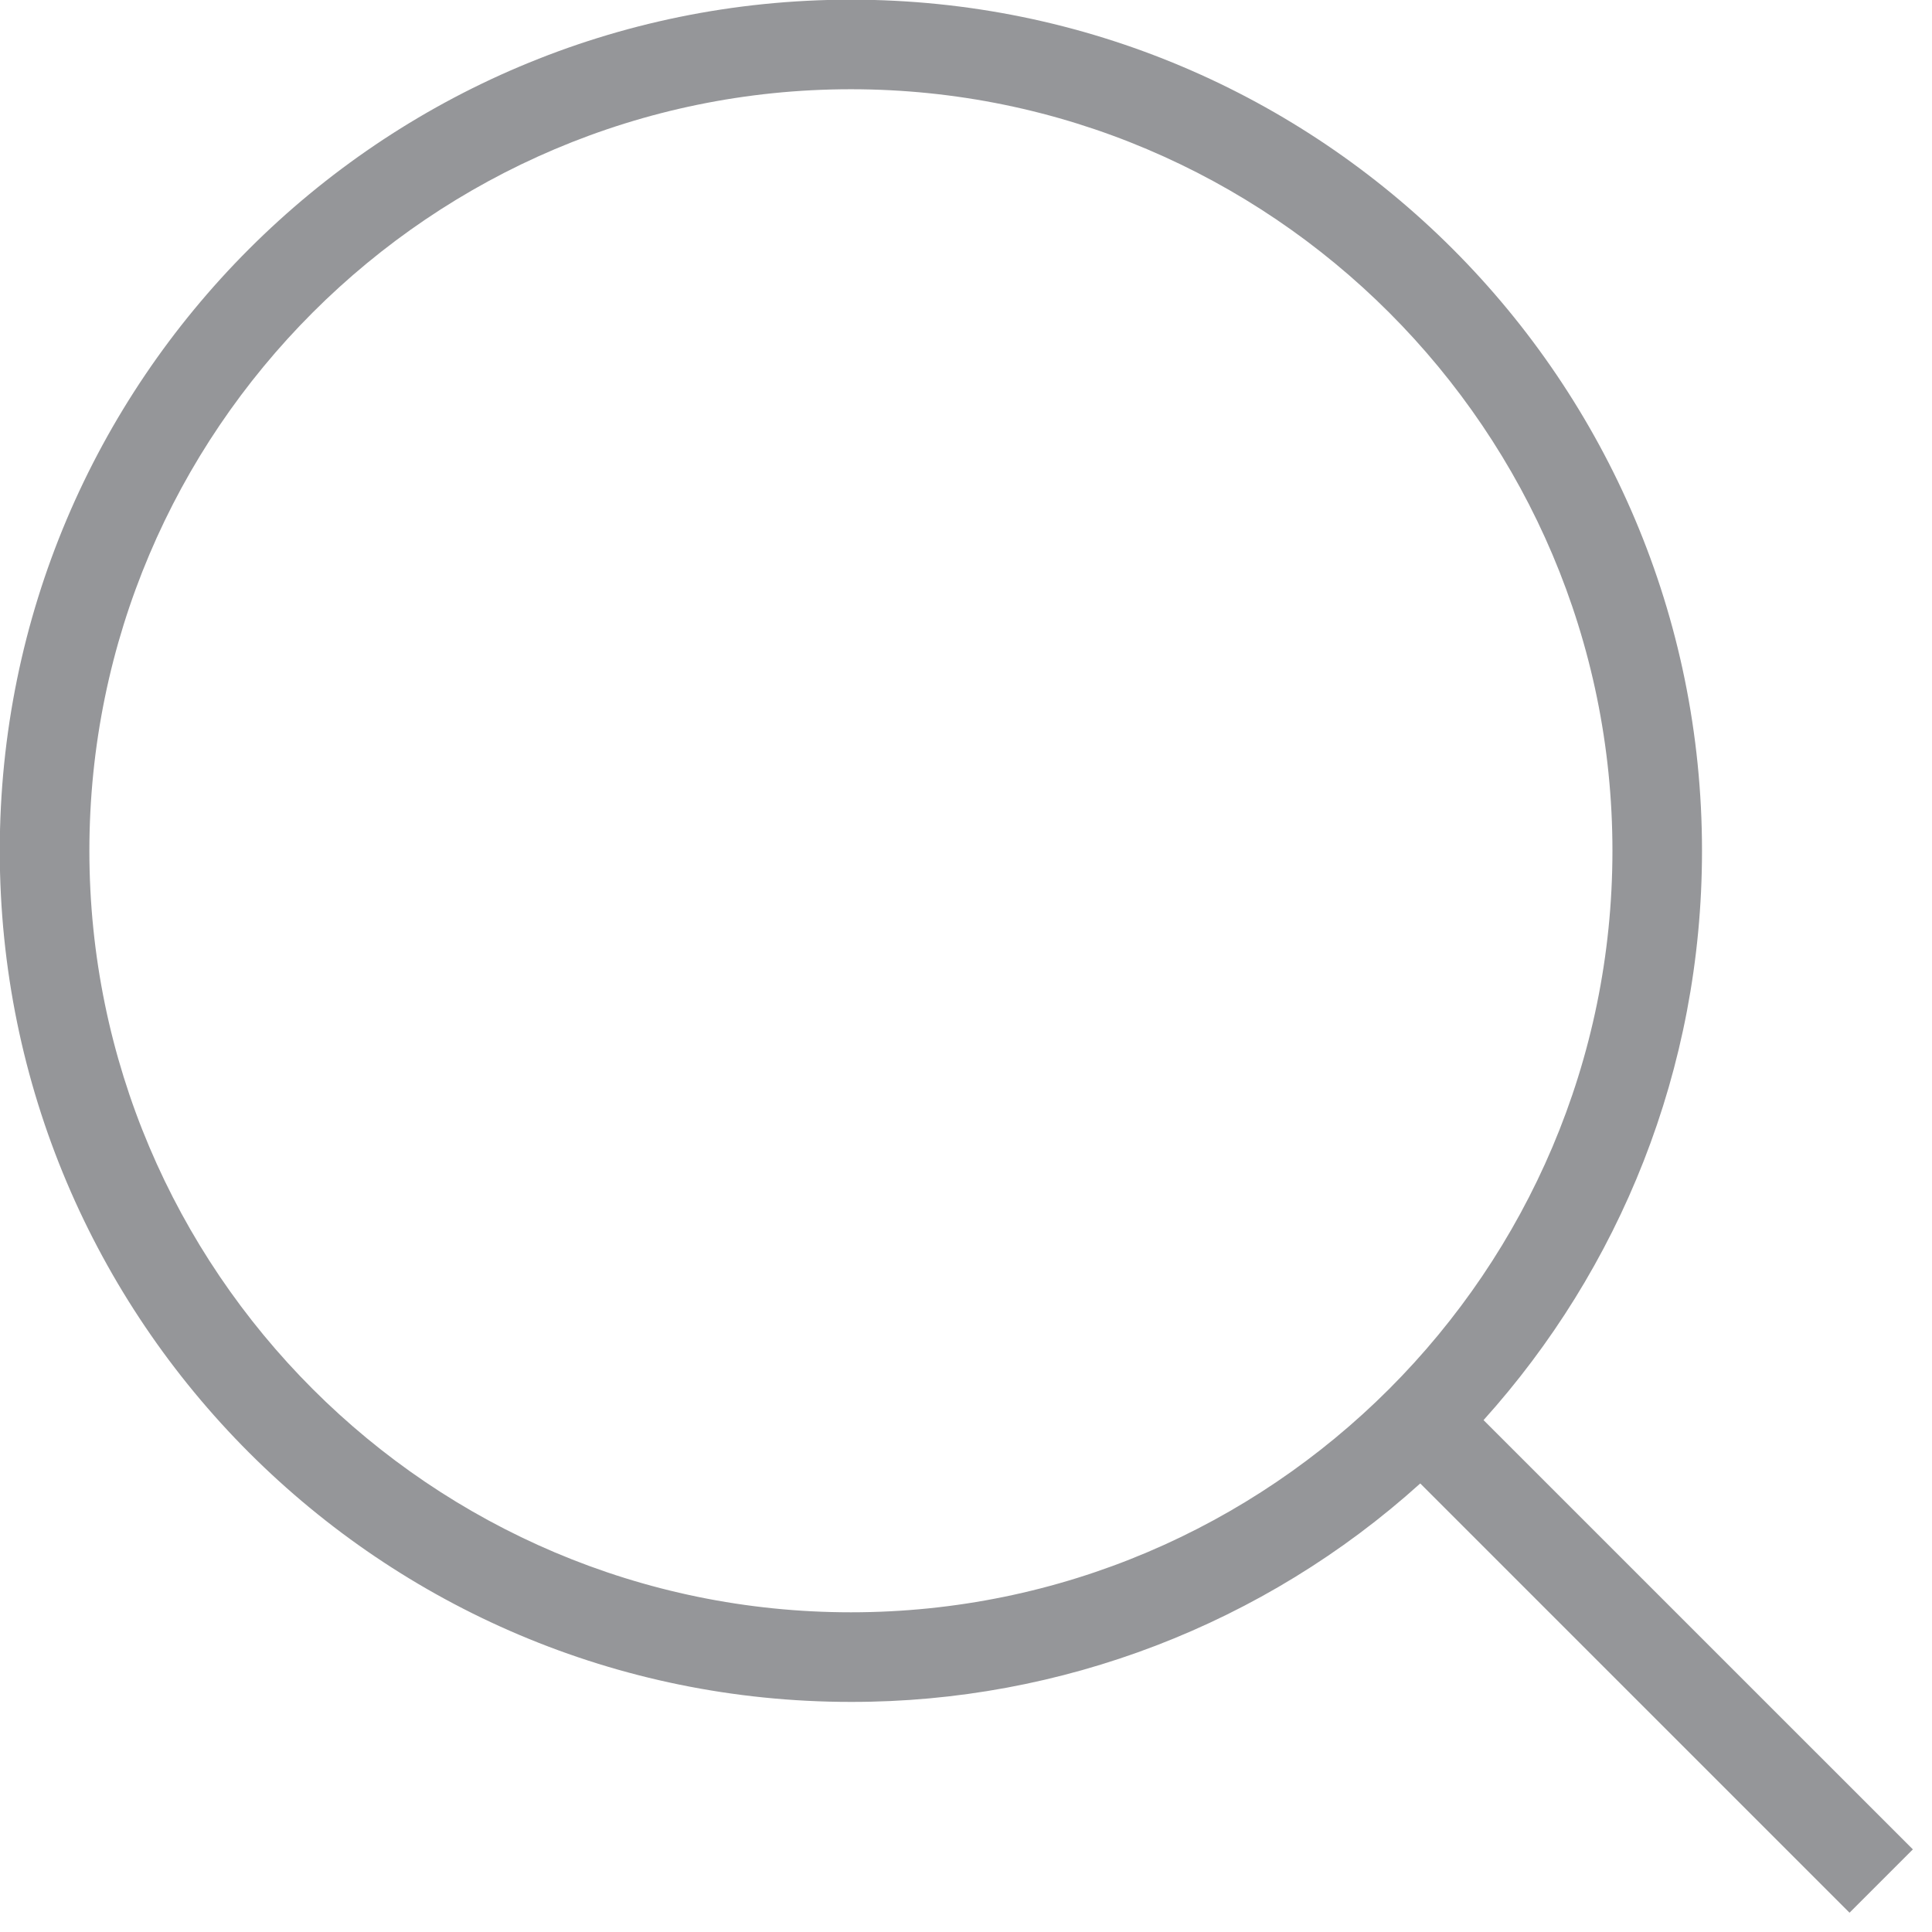
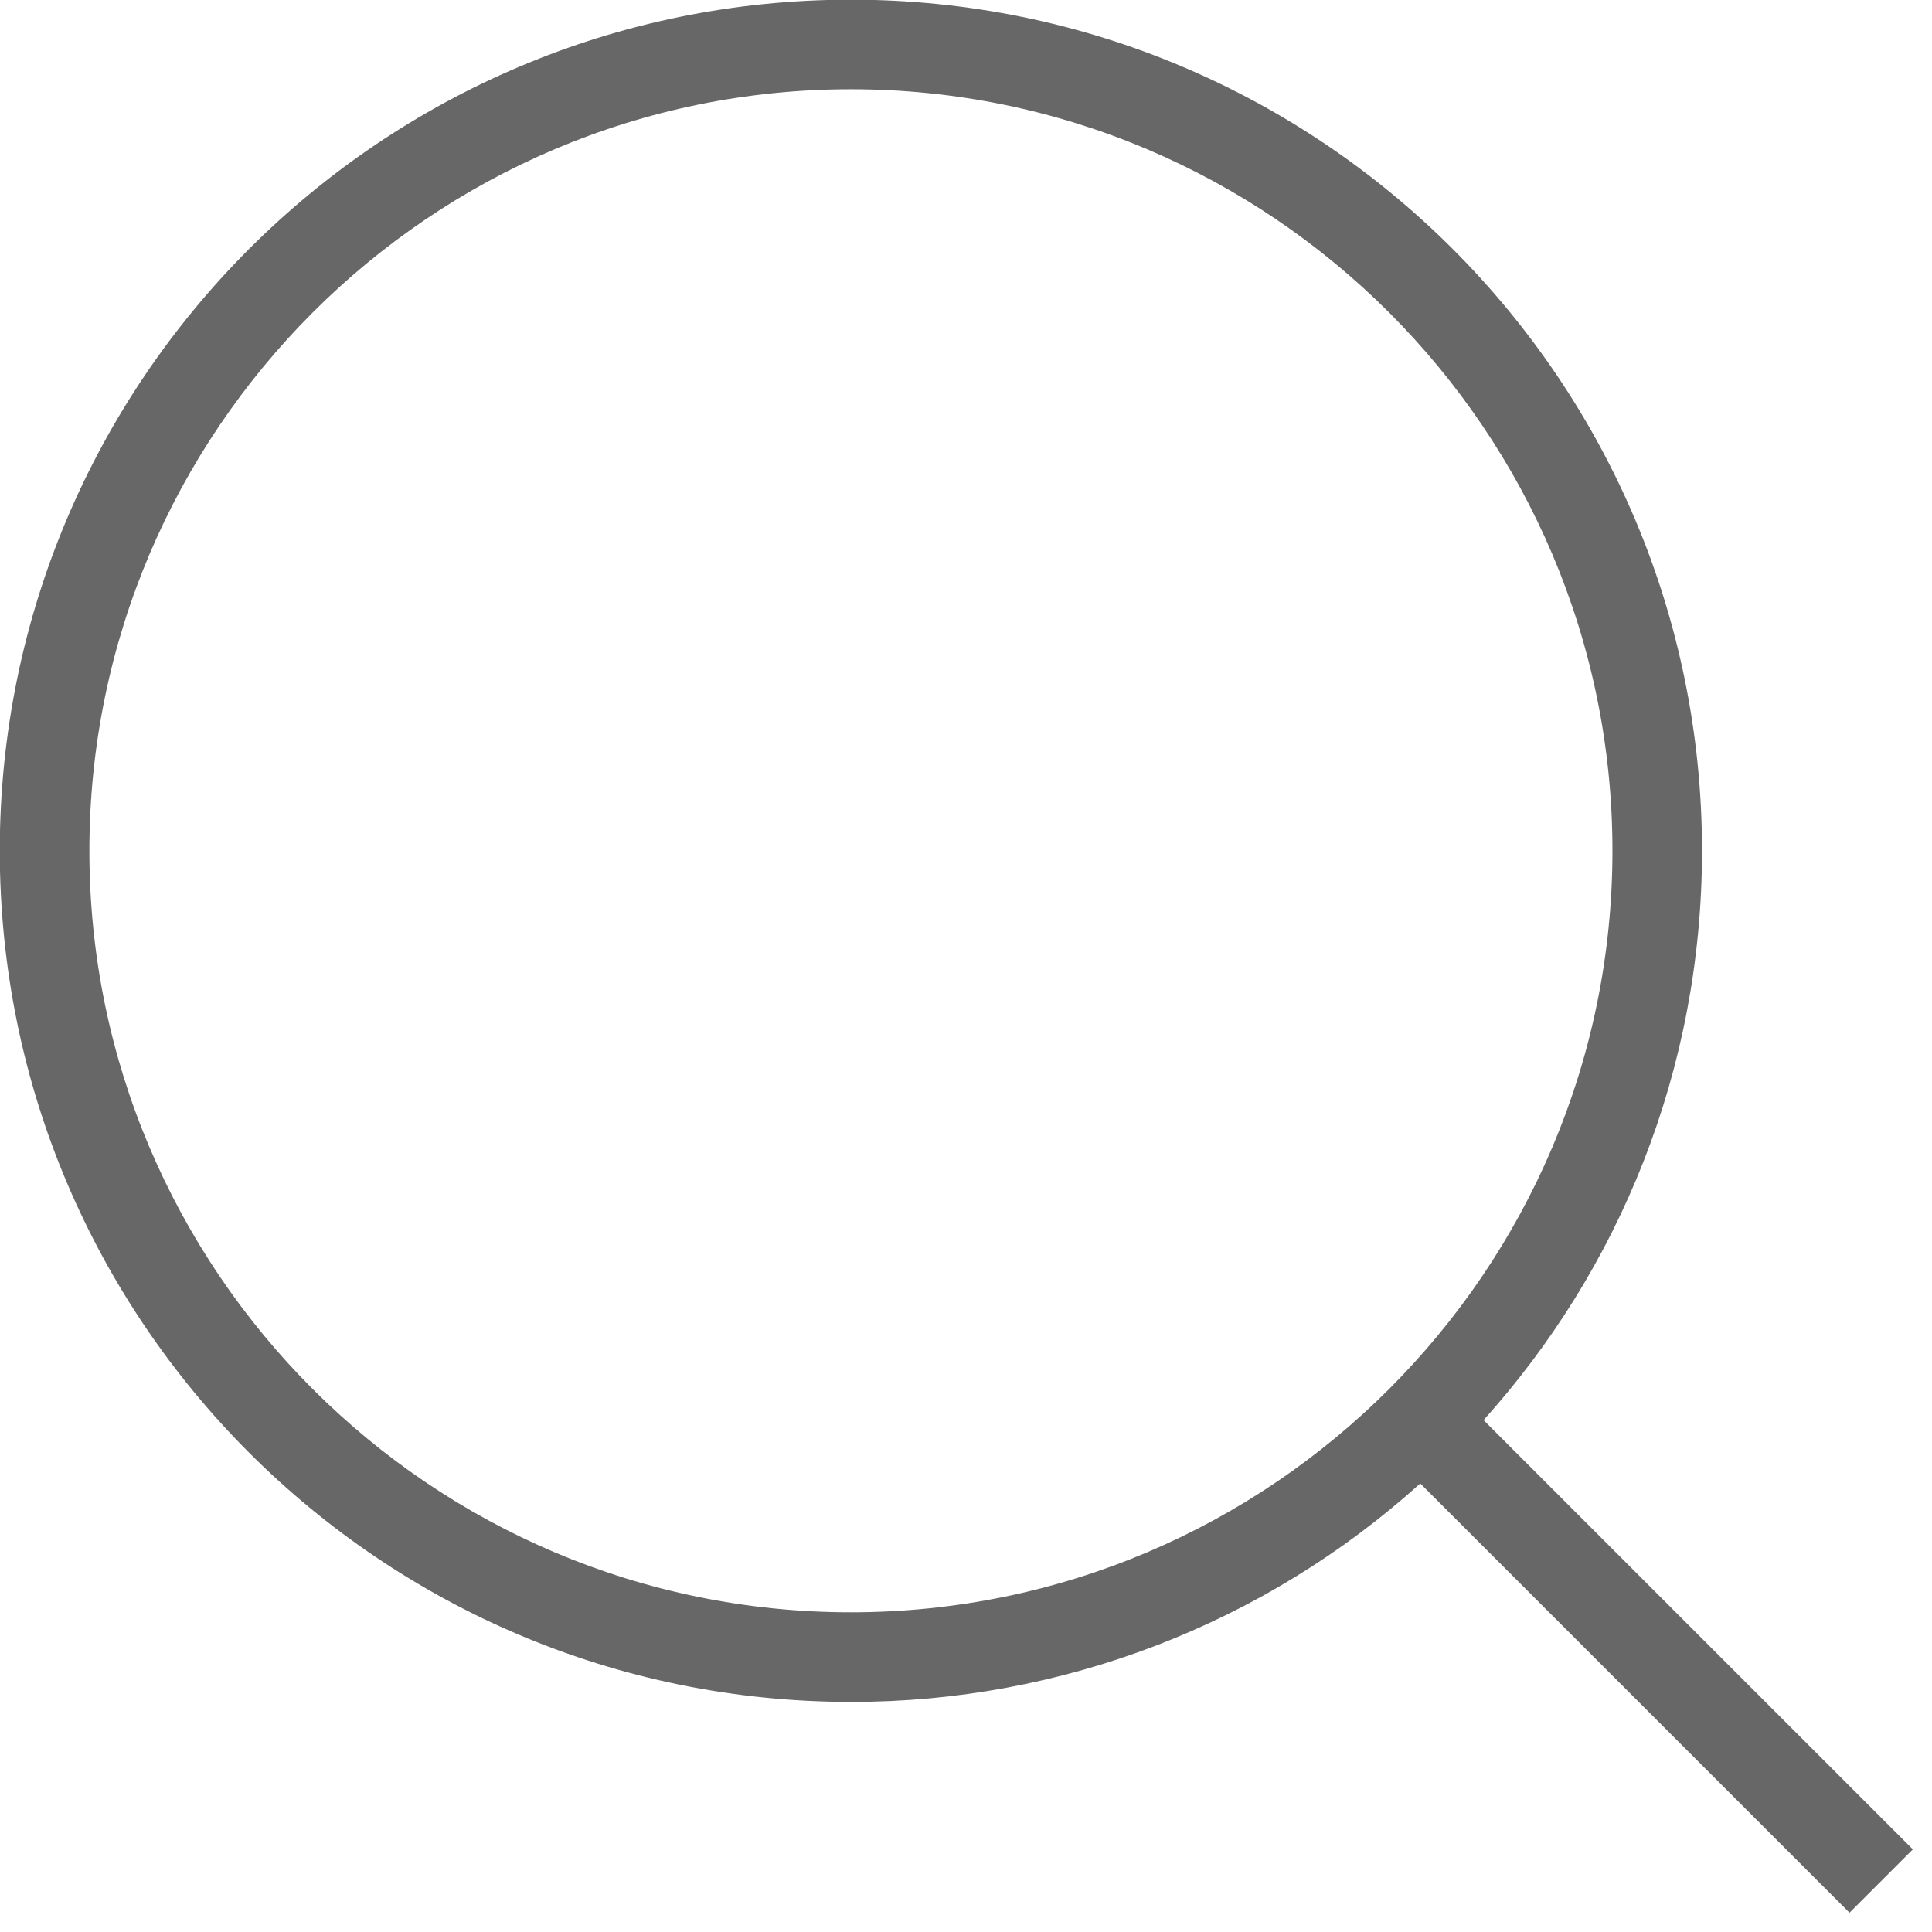
<svg xmlns="http://www.w3.org/2000/svg" width="42" height="42" viewBox="0 0 42 42">
  <g>
    <g>
-       <path fill="#959699" d="M18.498 1.94c-9.129 0-16.555 7.427-16.555 16.555 0 9.129 7.426 16.555 16.555 16.555 9.128 0 16.554-7.426 16.555-16.555 0-9.128-7.427-16.555-16.555-16.555 0 0 9.128 0 0 0zm0-1.947C28.716-.007 37 8.277 37 18.495c0 4.76-1.797 9.099-4.749 12.377l9.333 9.332-1.377 1.377-9.332-9.332a18.434 18.434 0 0 1-12.377 4.749c-10.22 0-18.503-8.284-18.503-18.503C-.005 8.277 8.28-.007 18.498-.007z" />
+       <path fill="#676767" d="M18.498 1.94c-9.129 0-16.555 7.427-16.555 16.555 0 9.129 7.426 16.555 16.555 16.555 9.128 0 16.554-7.426 16.555-16.555 0-9.128-7.427-16.555-16.555-16.555 0 0 9.128 0 0 0zm0-1.947C28.716-.007 37 8.277 37 18.495c0 4.76-1.797 9.099-4.749 12.377l9.333 9.332-1.377 1.377-9.332-9.332a18.434 18.434 0 0 1-12.377 4.749c-10.22 0-18.503-8.284-18.503-18.503C-.005 8.277 8.28-.007 18.498-.007z" />
    </g>
  </g>
</svg>
